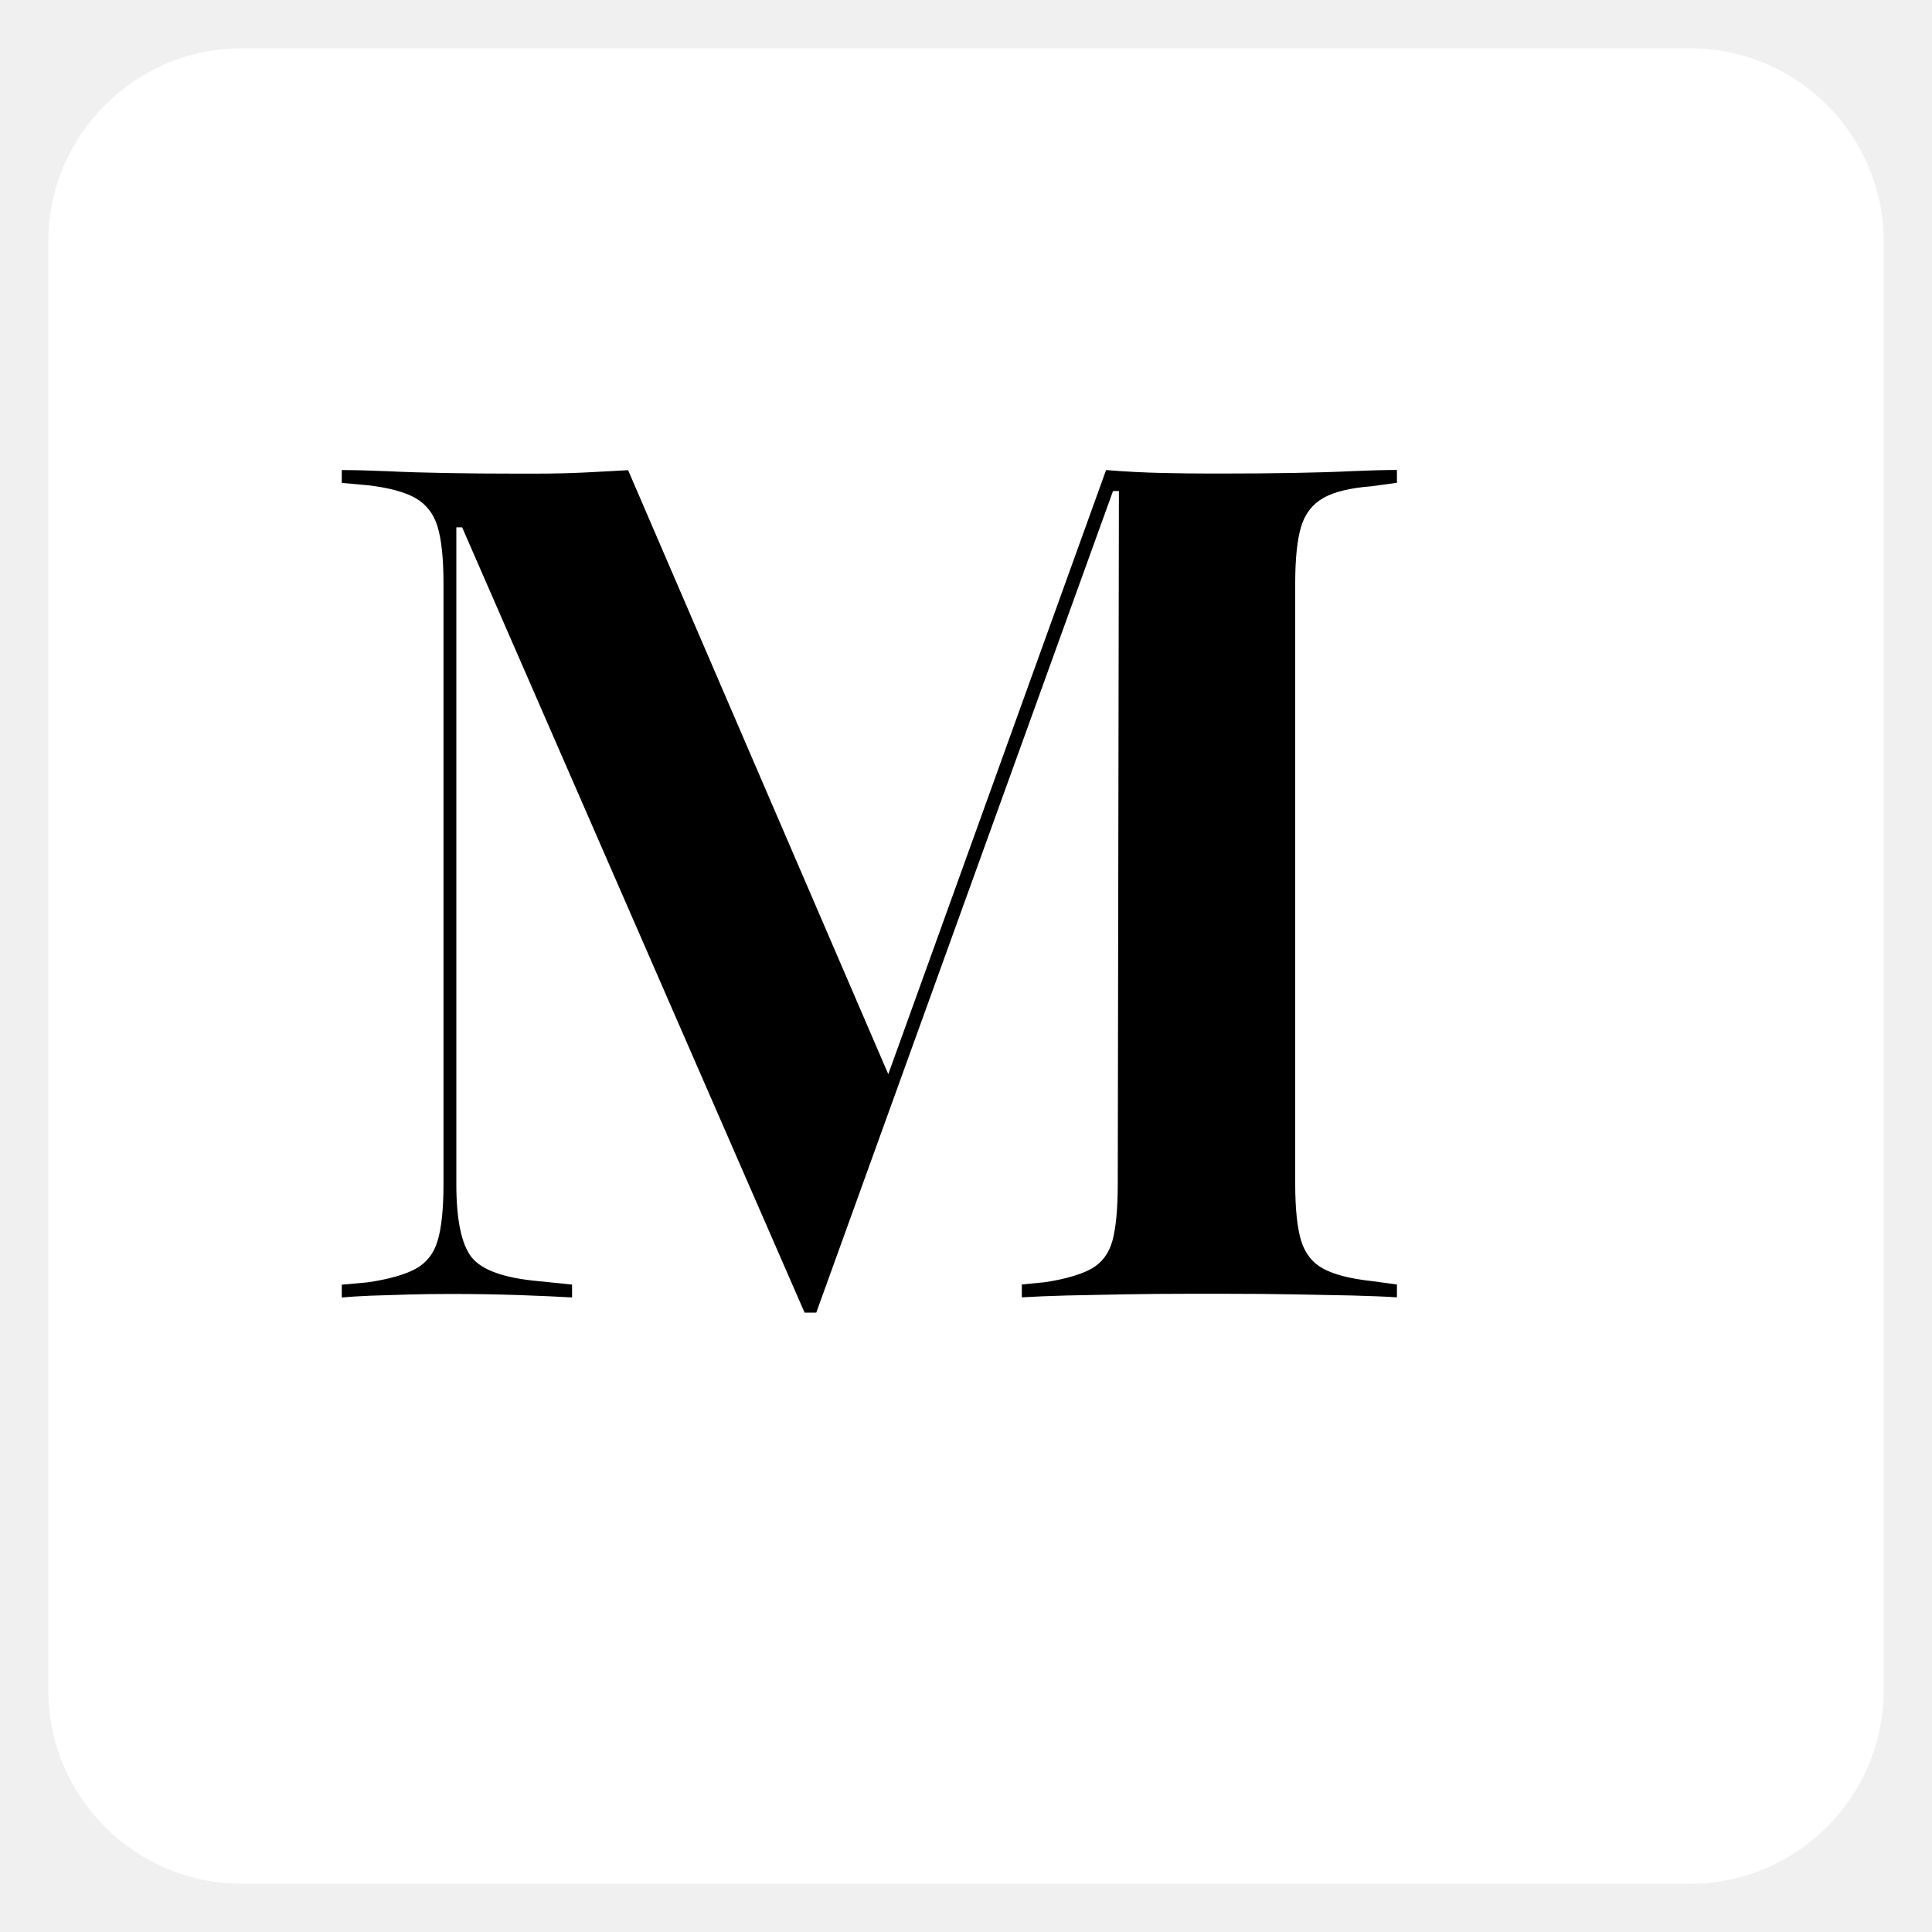
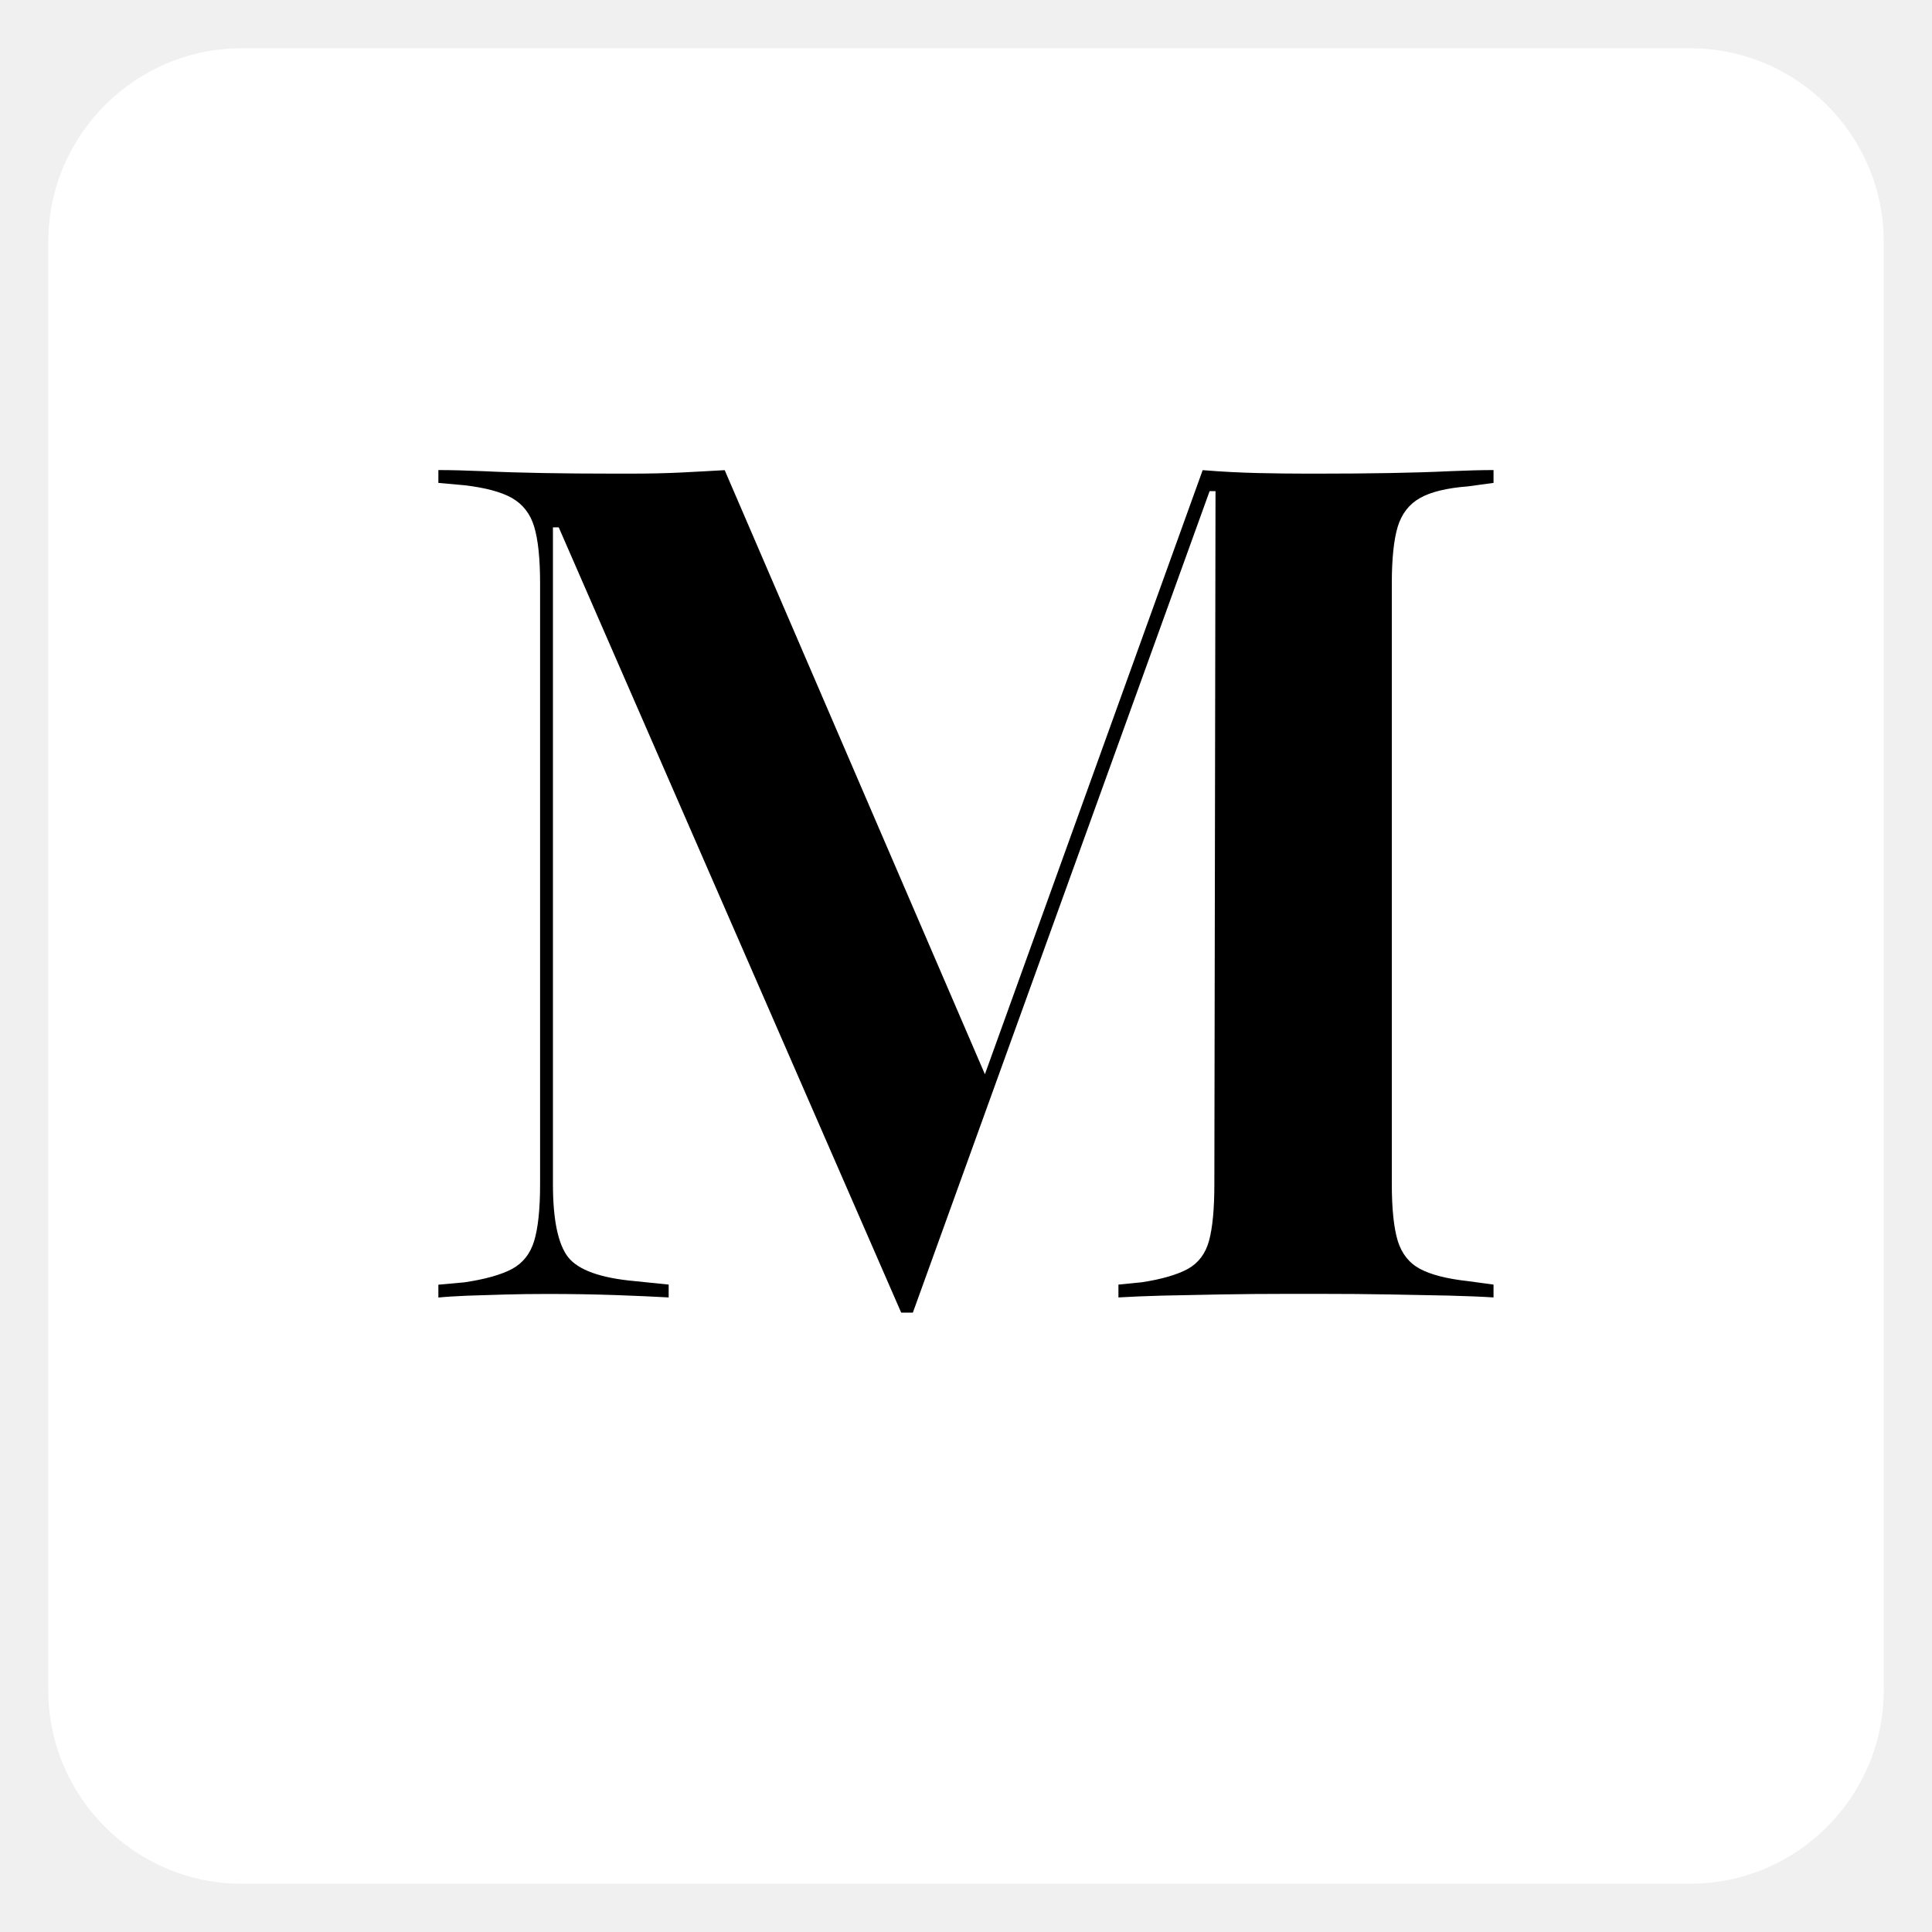
<svg xmlns="http://www.w3.org/2000/svg" version="1.1" id="Capa_1" x="0px" y="0px" width="20px" height="20px" viewBox="0 0 20 20" enable-background="new 0 0 20 20" xml:space="preserve">
  <path fill="#FFFFFF" d="M19.5,17.5c0,1.1-0.9,2-2,2h-15c-1.1,0-2-0.9-2-2v-15c0-1.1,0.9-2,2-2h15c1.1,0,2,0.9,2,2V17.5z" />
  <g>
-     <path d="M8.329,13.588L4.784,5.459H4.724v6.798c0,0.371,0.053,0.623,0.157,0.757c0.105,0.133,0.335,0.216,0.69,0.248l0.351,0.036   v0.133c-0.138-0.008-0.316-0.016-0.538-0.024c-0.223-0.008-0.462-0.012-0.721-0.012c-0.152,0-0.3,0.002-0.441,0.006   c-0.141,0.004-0.27,0.008-0.387,0.012c-0.117,0.005-0.216,0.011-0.297,0.019v-0.133l0.267-0.024   c0.218-0.032,0.383-0.079,0.496-0.139c0.112-0.061,0.189-0.158,0.229-0.291s0.061-0.328,0.061-0.587V6.039   c0-0.258-0.021-0.453-0.061-0.586C4.49,5.319,4.413,5.221,4.301,5.156C4.188,5.092,4.022,5.048,3.805,5.023L3.538,4.999V4.866   c0.129,0,0.287,0.004,0.473,0.012c0.185,0.009,0.391,0.015,0.616,0.019s0.468,0.006,0.727,0.006h0.181   c0.186,0,0.361-0.004,0.526-0.012s0.313-0.017,0.441-0.024l2.746,6.375L9.091,11.41l2.359-6.544c0.209,0.017,0.4,0.026,0.574,0.03   s0.341,0.006,0.502,0.006h0.121c0.266,0,0.512-0.002,0.738-0.006c0.226-0.004,0.431-0.01,0.616-0.019   c0.186-0.008,0.339-0.012,0.46-0.012v0.133l-0.266,0.036c-0.218,0.017-0.384,0.057-0.496,0.121   c-0.113,0.064-0.189,0.163-0.23,0.297c-0.04,0.133-0.061,0.328-0.061,0.586v6.218c0,0.259,0.021,0.454,0.061,0.587   c0.041,0.133,0.117,0.23,0.23,0.291c0.112,0.06,0.278,0.103,0.496,0.127l0.266,0.036v0.133c-0.121-0.008-0.274-0.014-0.46-0.019   c-0.186-0.004-0.391-0.008-0.616-0.012c-0.227-0.004-0.473-0.006-0.738-0.006h-0.146h-0.157c-0.25,0-0.485,0.002-0.707,0.006   c-0.223,0.004-0.422,0.008-0.6,0.012c-0.177,0.005-0.33,0.011-0.459,0.019v-0.133l0.242-0.024c0.209-0.032,0.368-0.079,0.478-0.139   c0.108-0.061,0.182-0.158,0.218-0.291s0.055-0.328,0.055-0.587l0.012-7.173h-0.061L8.45,13.588H8.329z" />
+     <path d="M9.329,13.588L5.784,5.459H5.724v6.798c0,0.371,0.053,0.623,0.157,0.757c0.105,0.133,0.335,0.216,0.69,0.248l0.351,0.036   v0.133c-0.138-0.008-0.316-0.016-0.538-0.024c-0.223-0.008-0.462-0.012-0.721-0.012c-0.152,0-0.3,0.002-0.441,0.006   c-0.141,0.004-0.27,0.008-0.387,0.012c-0.117,0.005-0.216,0.011-0.297,0.019v-0.133l0.267-0.024   c0.218-0.032,0.383-0.079,0.496-0.139c0.112-0.061,0.189-0.158,0.229-0.291s0.061-0.328,0.061-0.587V6.039   c0-0.258-0.021-0.453-0.061-0.586C5.49,5.319,5.413,5.221,5.301,5.156C5.188,5.092,5.022,5.048,4.805,5.023L4.538,4.999V4.866   c0.129,0,0.287,0.004,0.473,0.012c0.185,0.009,0.391,0.015,0.616,0.019s0.468,0.006,0.727,0.006h0.181   c0.186,0,0.361-0.004,0.526-0.012s0.313-0.017,0.441-0.024l2.746,6.375l-0.157,0.169l2.359-6.544c0.209,0.017,0.4,0.026,0.574,0.03   s0.341,0.006,0.502,0.006h0.121c0.266,0,0.512-0.002,0.738-0.006c0.226-0.004,0.431-0.01,0.616-0.019   c0.186-0.008,0.339-0.012,0.46-0.012v0.133l-0.266,0.036c-0.218,0.017-0.384,0.057-0.496,0.121   c-0.113,0.064-0.189,0.163-0.23,0.297c-0.04,0.133-0.061,0.328-0.061,0.586v6.218c0,0.259,0.021,0.454,0.061,0.587   c0.041,0.133,0.117,0.23,0.23,0.291c0.112,0.06,0.278,0.103,0.496,0.127l0.266,0.036v0.133c-0.121-0.008-0.274-0.014-0.46-0.019   c-0.186-0.004-0.391-0.008-0.616-0.012c-0.227-0.004-0.473-0.006-0.738-0.006h-0.146h-0.157c-0.25,0-0.485,0.002-0.707,0.006   c-0.223,0.004-0.422,0.008-0.6,0.012c-0.177,0.005-0.33,0.011-0.459,0.019v-0.133l0.242-0.024c0.209-0.032,0.368-0.079,0.478-0.139   c0.108-0.061,0.182-0.158,0.218-0.291s0.055-0.328,0.055-0.587l0.012-7.173h-0.061L9.45,13.588H9.329z" />
  </g>
</svg>
